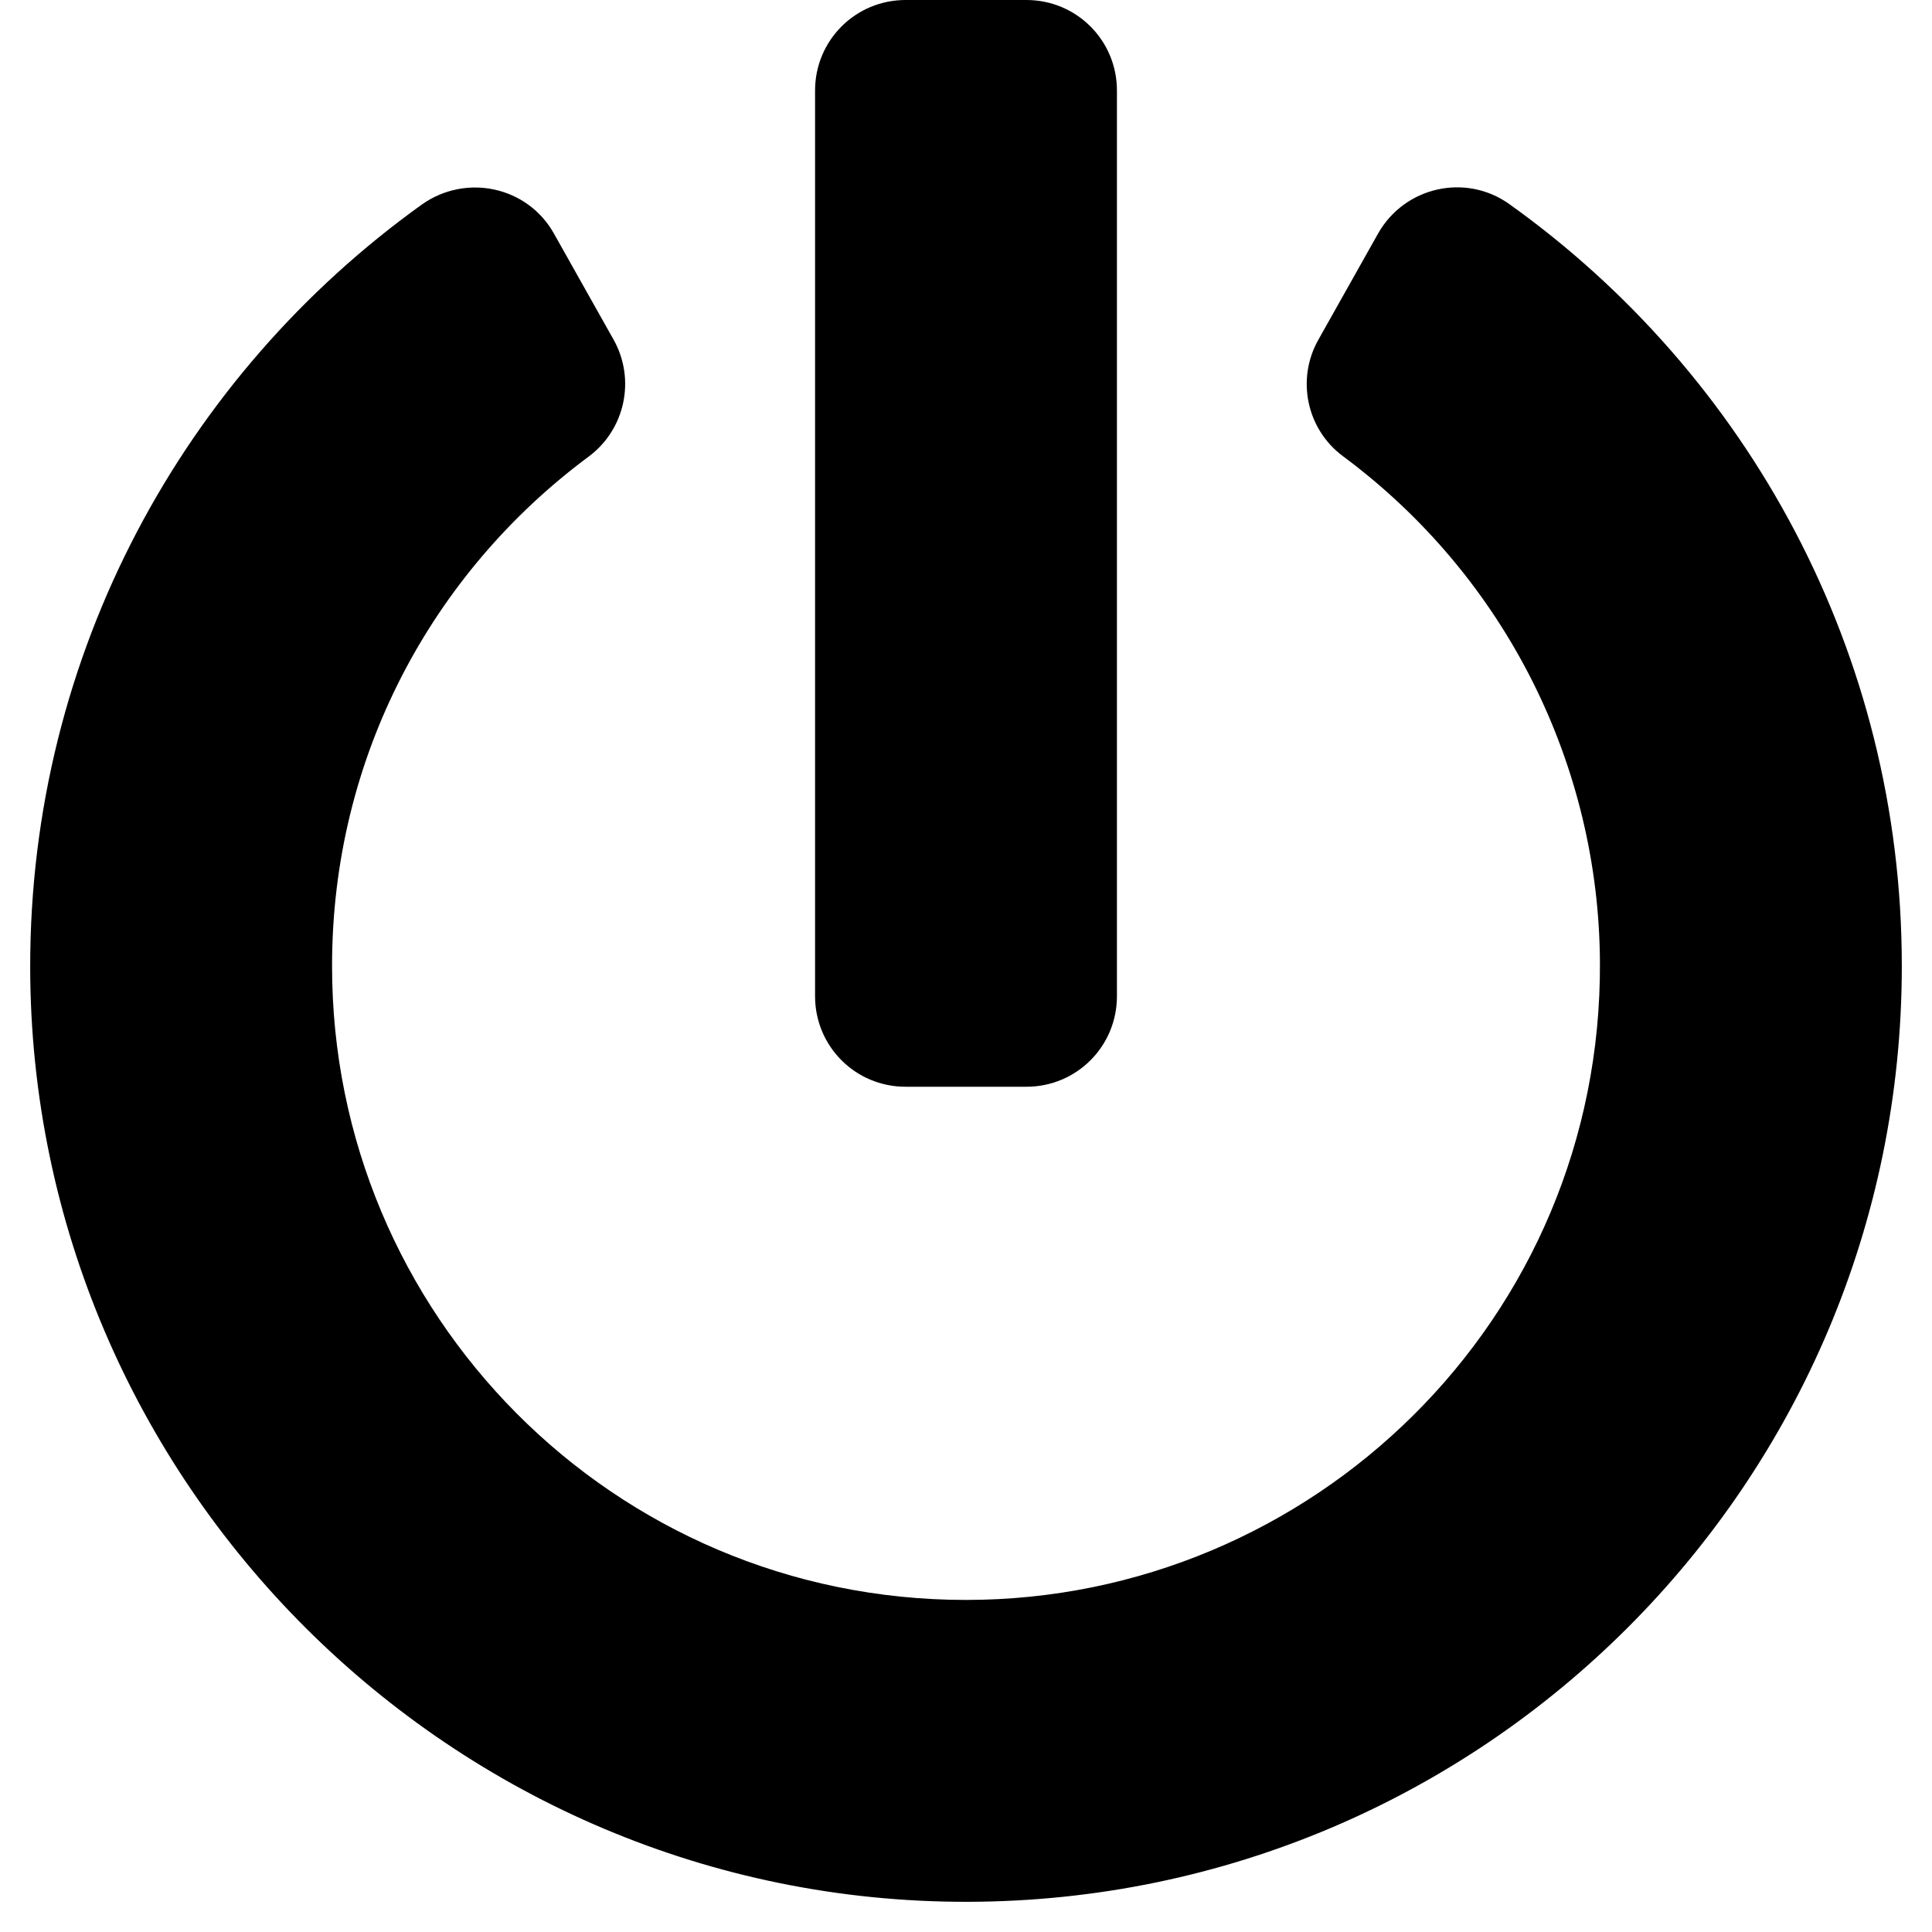
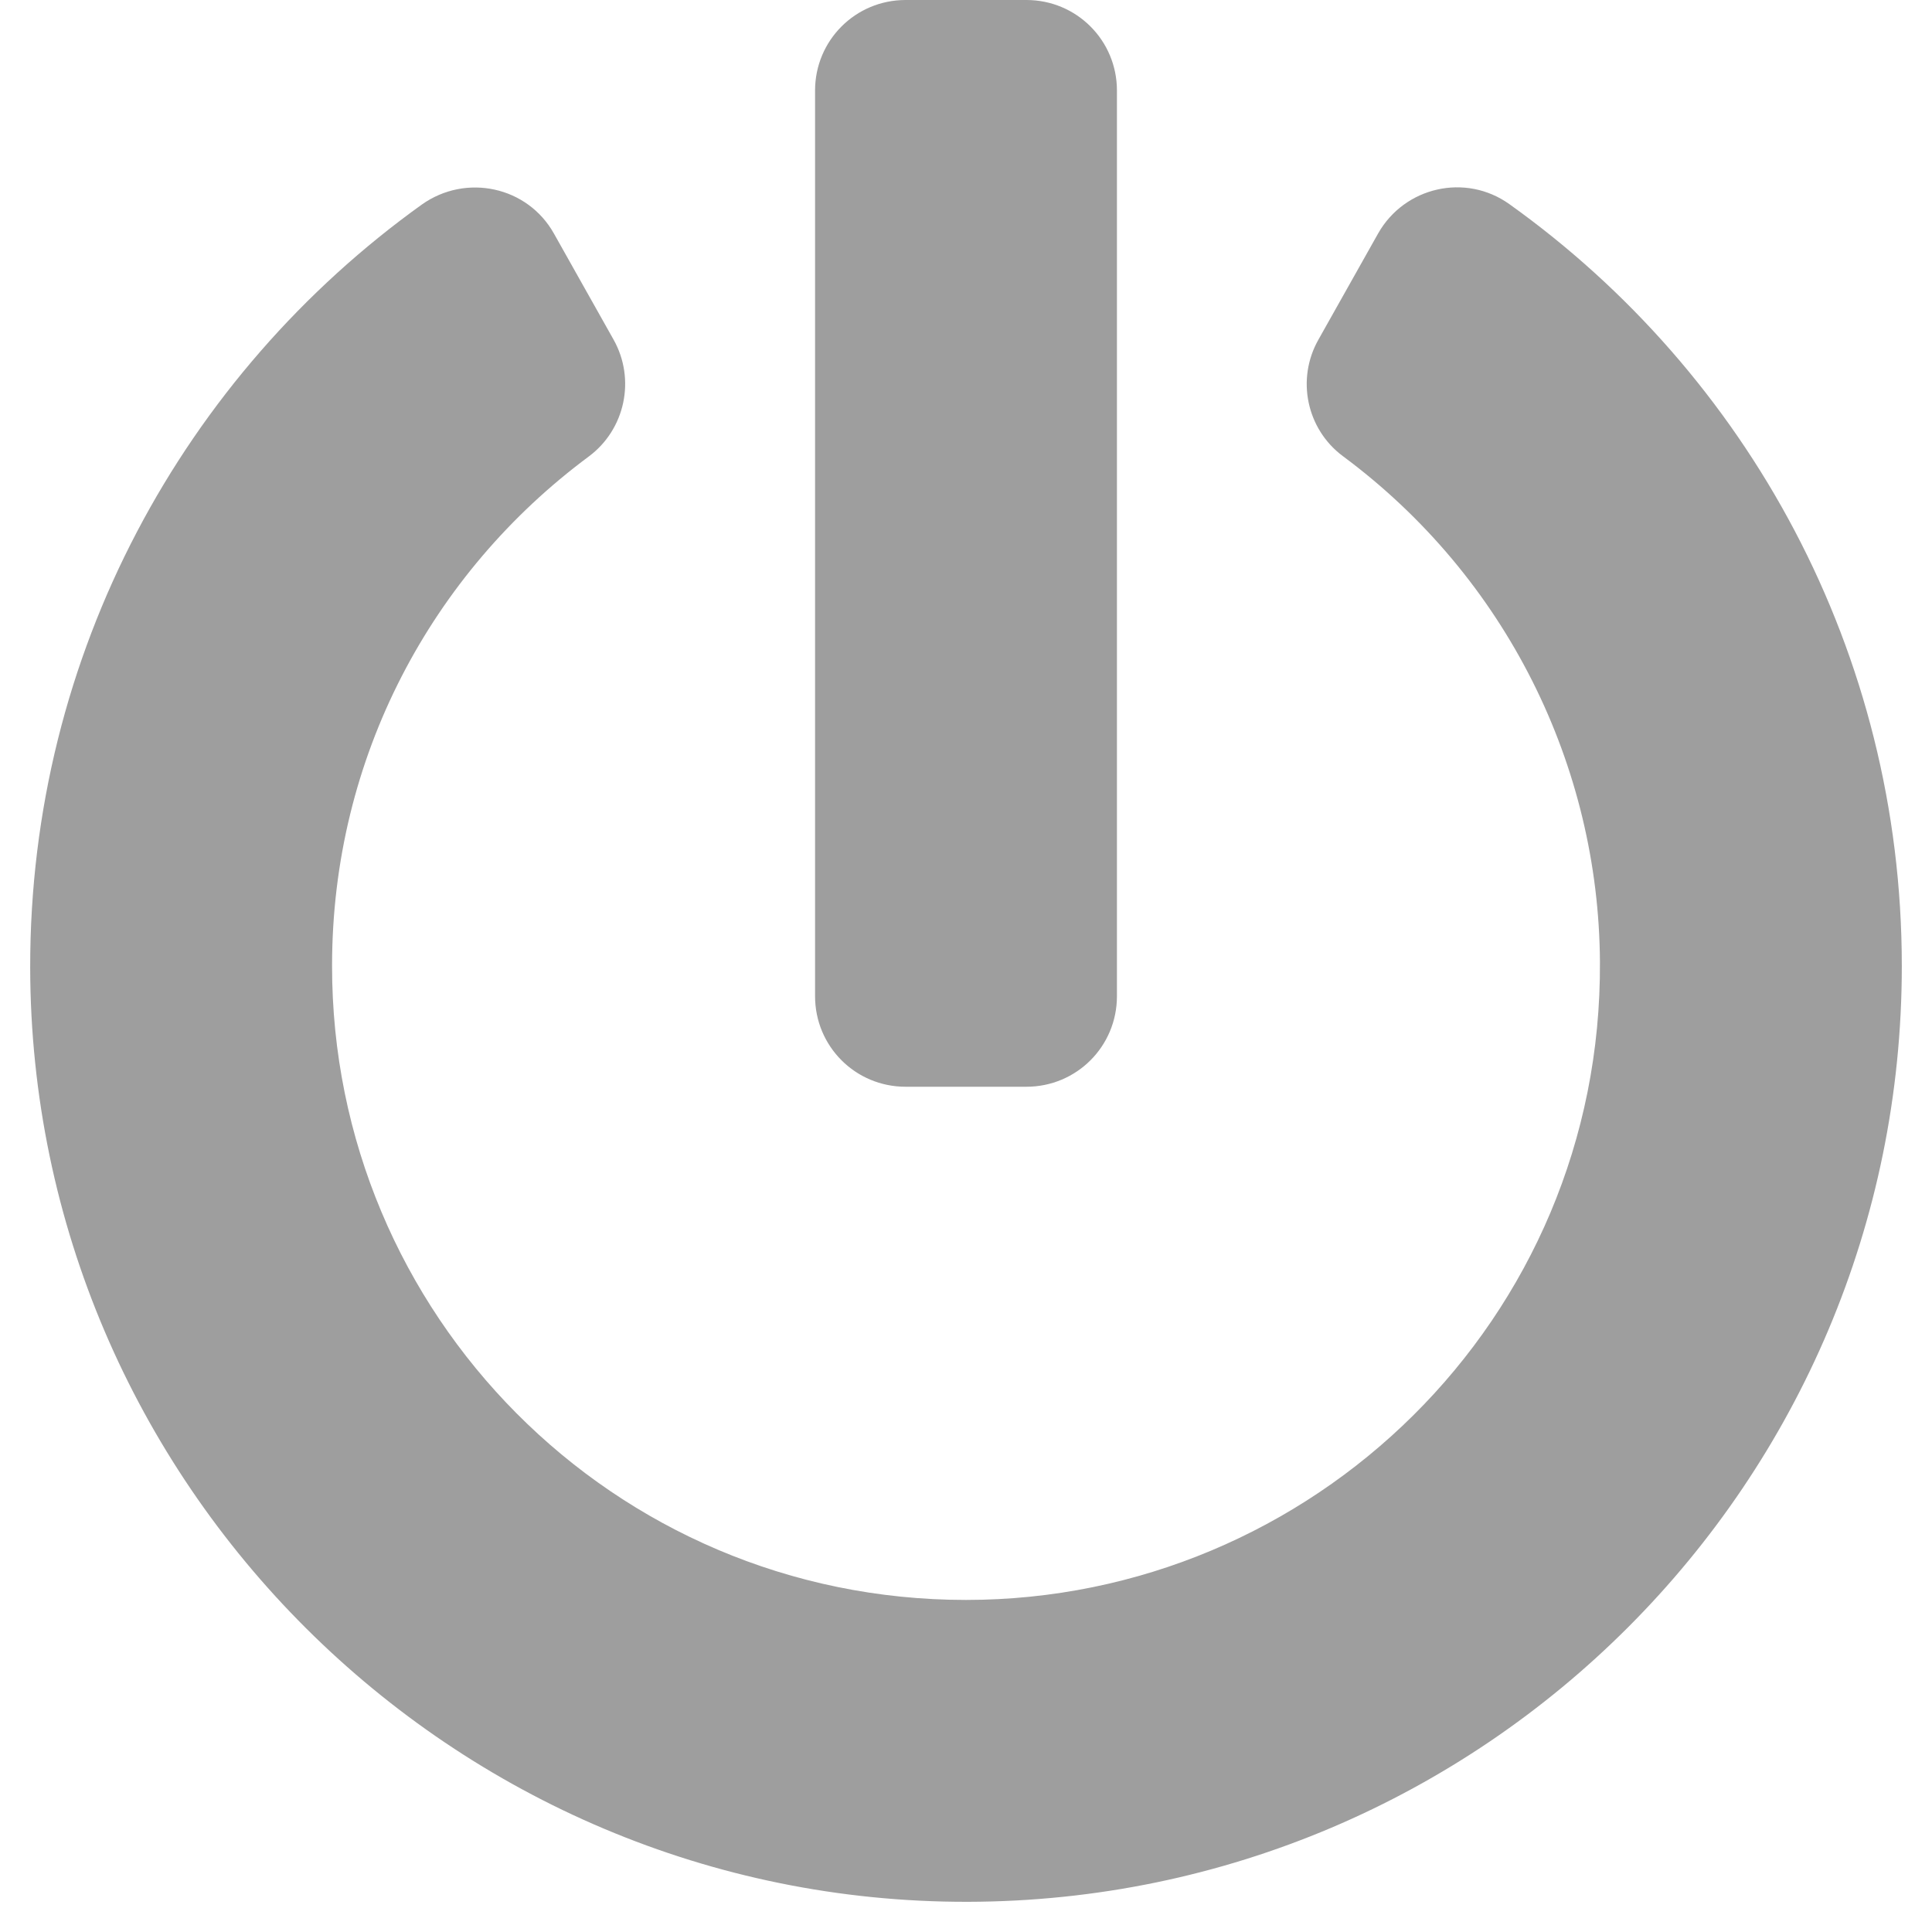
- <svg xmlns="http://www.w3.org/2000/svg" aria-hidden="true" data-prefix="fas" data-icon="power-off" class="svg-inline--fa fa-power-off fa-w-16" role="img" viewBox="0 0 512 512">
-   <path fill="currentColor" d="M400 54.1c63 45 104 118.6 104 201.9 0 136.8-110.8 247.7-247.5 248C120 504.3 8.2 393 8 256.4 7.9 173.1 48.9 99.3 111.8 54.2c11.7-8.3 28-4.8 35 7.7L162.6 90c5.9 10.5 3.1 23.8-6.6 31-41.5 30.8-68 79.6-68 134.9-.1 92.3 74.5 168.1 168 168.1 91.6 0 168.6-74.2 168-169.1-.3-51.8-24.7-101.8-68.1-134-9.7-7.2-12.4-20.5-6.5-30.9l15.8-28.1c7-12.4 23.2-16.1 34.8-7.8zM296 264V24c0-13.3-10.7-24-24-24h-32c-13.3 0-24 10.7-24 24v240c0 13.3 10.7 24 24 24h32c13.3 0 24-10.7 24-24z" />
+ <svg xmlns="http://www.w3.org/2000/svg" aria-hidden="true" data-prefix="fas" data-icon="power-off" class="svg-inline--fa fa-power-off fa-w-16" role="img" viewBox="0 0 512 512" version="1.1" id="svg5506">
+   <defs id="defs5510" />
+   <g id="layer2" style="display:inline">
+     <path style="fill:#9e9e9e;fill-opacity:1" d="M 400,54.1 C 463,99.1 504,172.7 504,256 504,392.8 393.2,503.7 256.5,504 120,504.3 8.2,393 8,256.4 7.9,173.1 48.9,99.3 111.8,54.2 c 11.7,-8.3 28,-4.8 35,7.7 L 162.6,90 c 5.9,10.5 3.1,23.8 -6.6,31 -41.5,30.8 -68,79.6 -68,134.9 -0.1,92.3 74.5,168.1 168,168.1 91.6,0 168.6,-74.2 168,-169.1 -0.3,-51.8 -24.7,-101.8 -68.1,-134 -9.7,-7.2 -12.4,-20.5 -6.5,-30.9 l 15.8,-28.1 c 7,-12.4 23.2,-16.1 34.8,-7.8 z M 296,264 V 24 C 296,10.7 285.3,0 272,0 h -32 c -13.3,0 -24,10.7 -24,24 v 240 c 0,13.3 10.7,24 24,24 h 32 c 13.3,0 24,-10.7 24,-24 z" id="path5504" />
+   </g>
+   <g id="g6061" style="display:none">
+     <path id="path6059" d="M 400,54.1 C 463,99.1 504,172.7 504,256 504,392.8 393.2,503.7 256.5,504 120,504.3 8.2,393 8,256.4 7.9,173.1 48.9,99.3 111.8,54.2 c 11.7,-8.3 28,-4.8 35,7.7 L 162.6,90 c 5.9,10.5 3.1,23.8 -6.6,31 -41.5,30.8 -68,79.6 -68,134.9 -0.1,92.3 74.5,168.1 168,168.1 91.6,0 168.6,-74.2 168,-169.1 -0.3,-51.8 -24.7,-101.8 -68.1,-134 -9.7,-7.2 -12.4,-20.5 -6.5,-30.9 l 15.8,-28.1 c 7,-12.4 23.2,-16.1 34.8,-7.8 z M 296,264 V 24 C 296,10.7 285.3,0 272,0 h -32 c -13.3,0 -24,10.7 -24,24 v 240 c 0,13.3 10.7,24 24,24 h 32 c 13.3,0 24,-10.7 24,-24 z" style="fill:#4caf50;fill-opacity:1" />
+   </g>
</svg>
